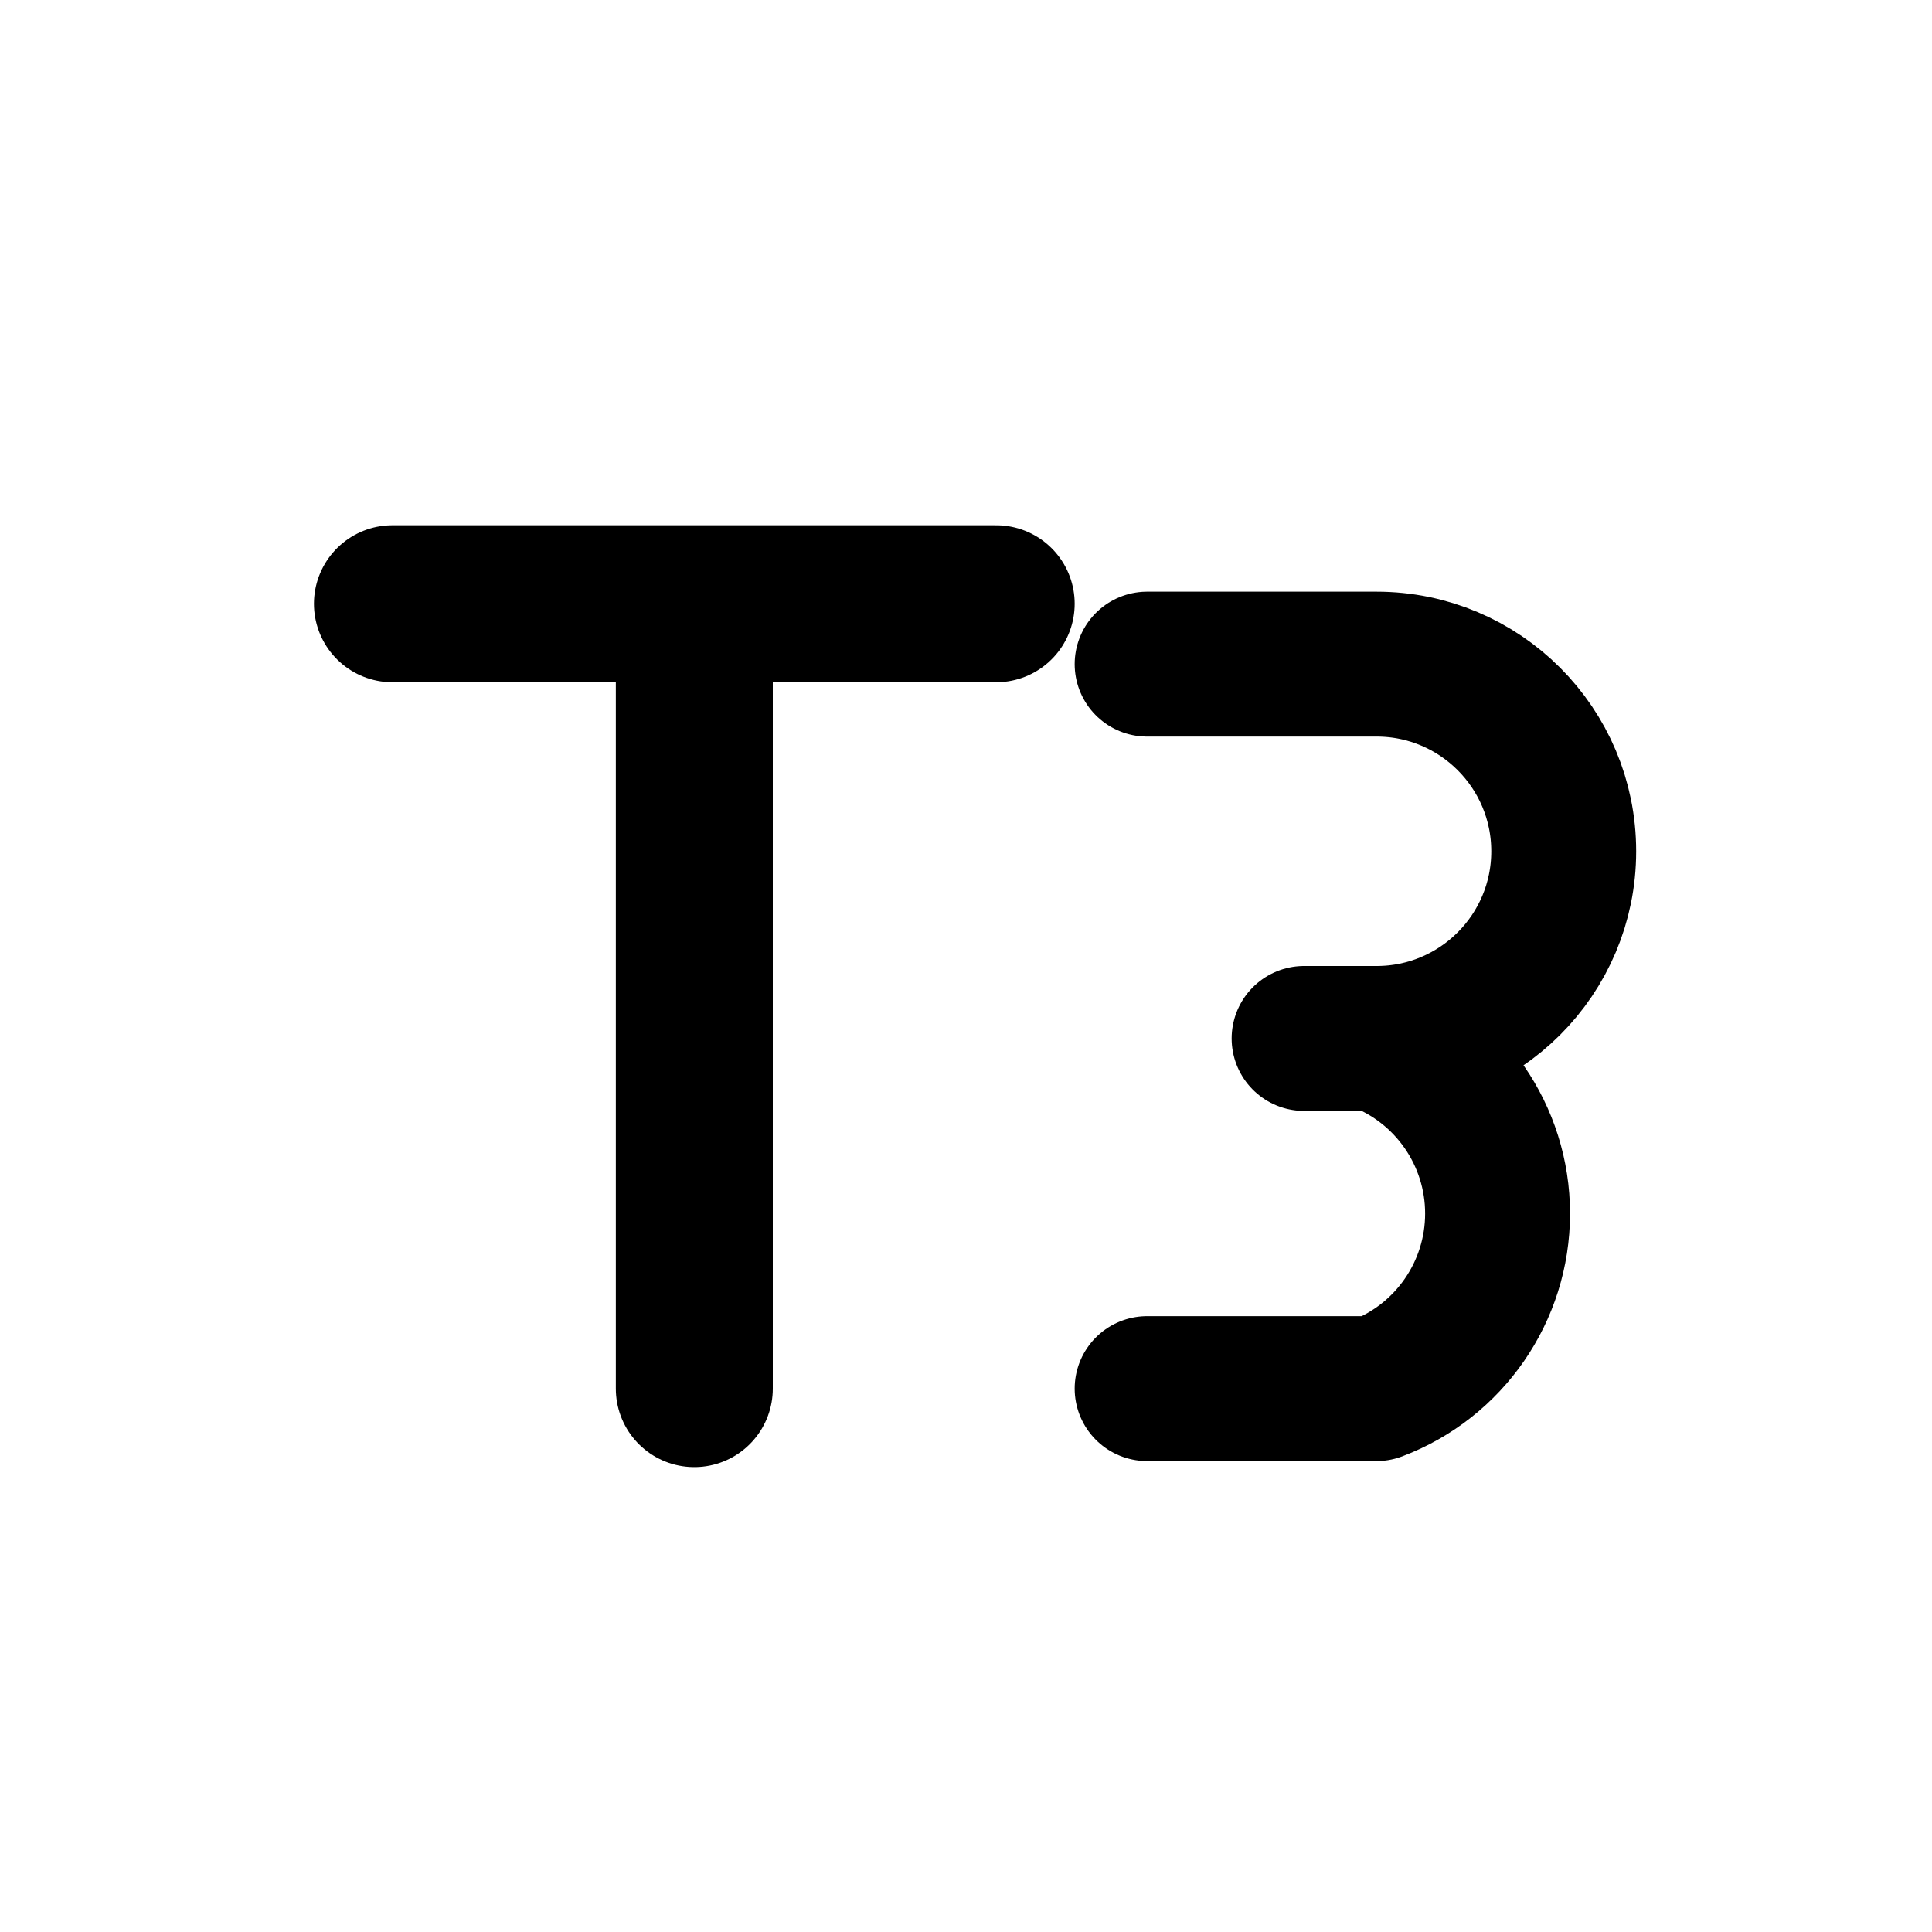
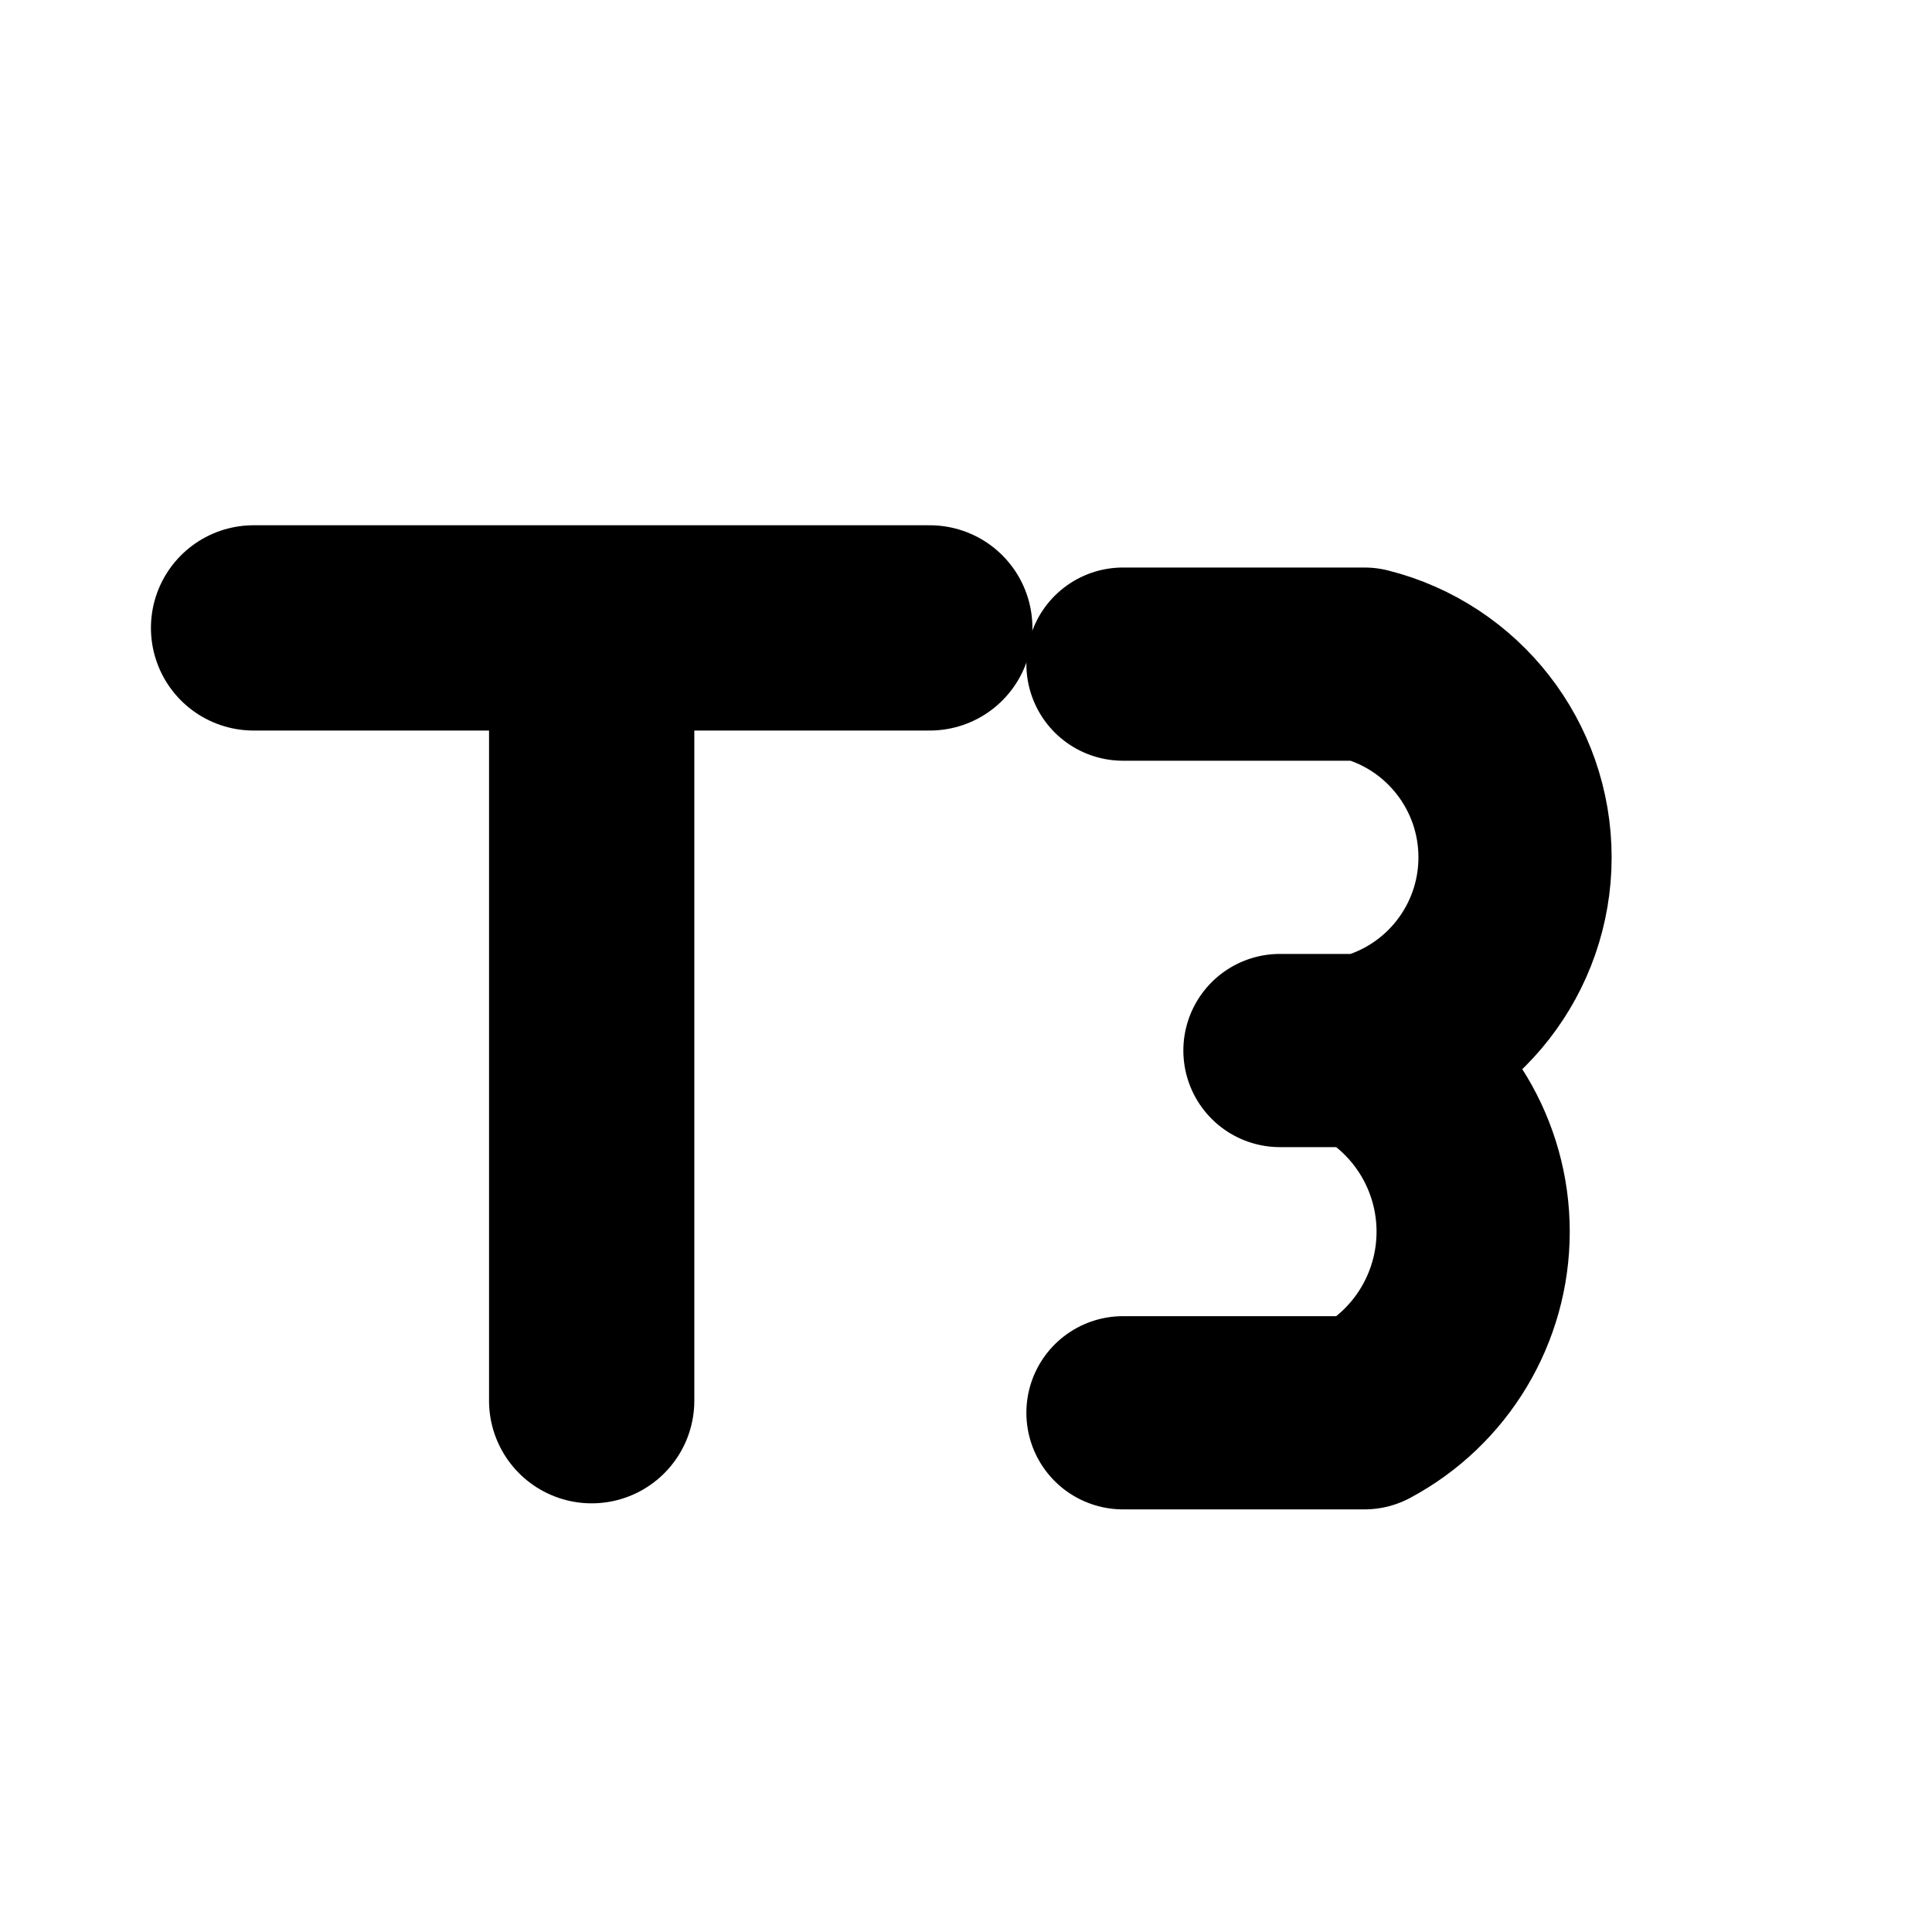
- <svg xmlns="http://www.w3.org/2000/svg" viewBox="0 0 32 32" width="32" height="32" role="img" aria-label="t3">
-   <path d="M6.5 10 H16.5 M11.5 10 V23" fill="none" stroke="currentColor" stroke-width="2.6" stroke-linecap="round" />
-   <path d="M19 11 H22.8 A3.1 3.1 0 0 1 22.8 17.2 H21.6 M22.8 17.2 A3.1 3.1 0 0 1 22.8 23 H19" fill="none" stroke="currentColor" stroke-width="2.4" stroke-linecap="round" stroke-linejoin="round" />
+ <svg xmlns="http://www.w3.org/2000/svg" viewBox="0 0 32 32" width="32" height="32" role="img" aria-label="T3 Code">
+   <path d="M4.2 10.4 H15.4 M9.8 10.4 V23.2" fill="none" stroke="currentColor" stroke-width="3.4" stroke-linecap="round" stroke-linejoin="round" />
+   <path d="M18.6 11 H22.6 A3.3 3.3 0 0 1 22.6 17.4 H21.2 M22.6 17.4 A3.4 3.4 0 0 1 22.6 23.4 H18.6" fill="none" stroke="currentColor" stroke-width="3.2" stroke-linecap="round" stroke-linejoin="round" />
</svg>
